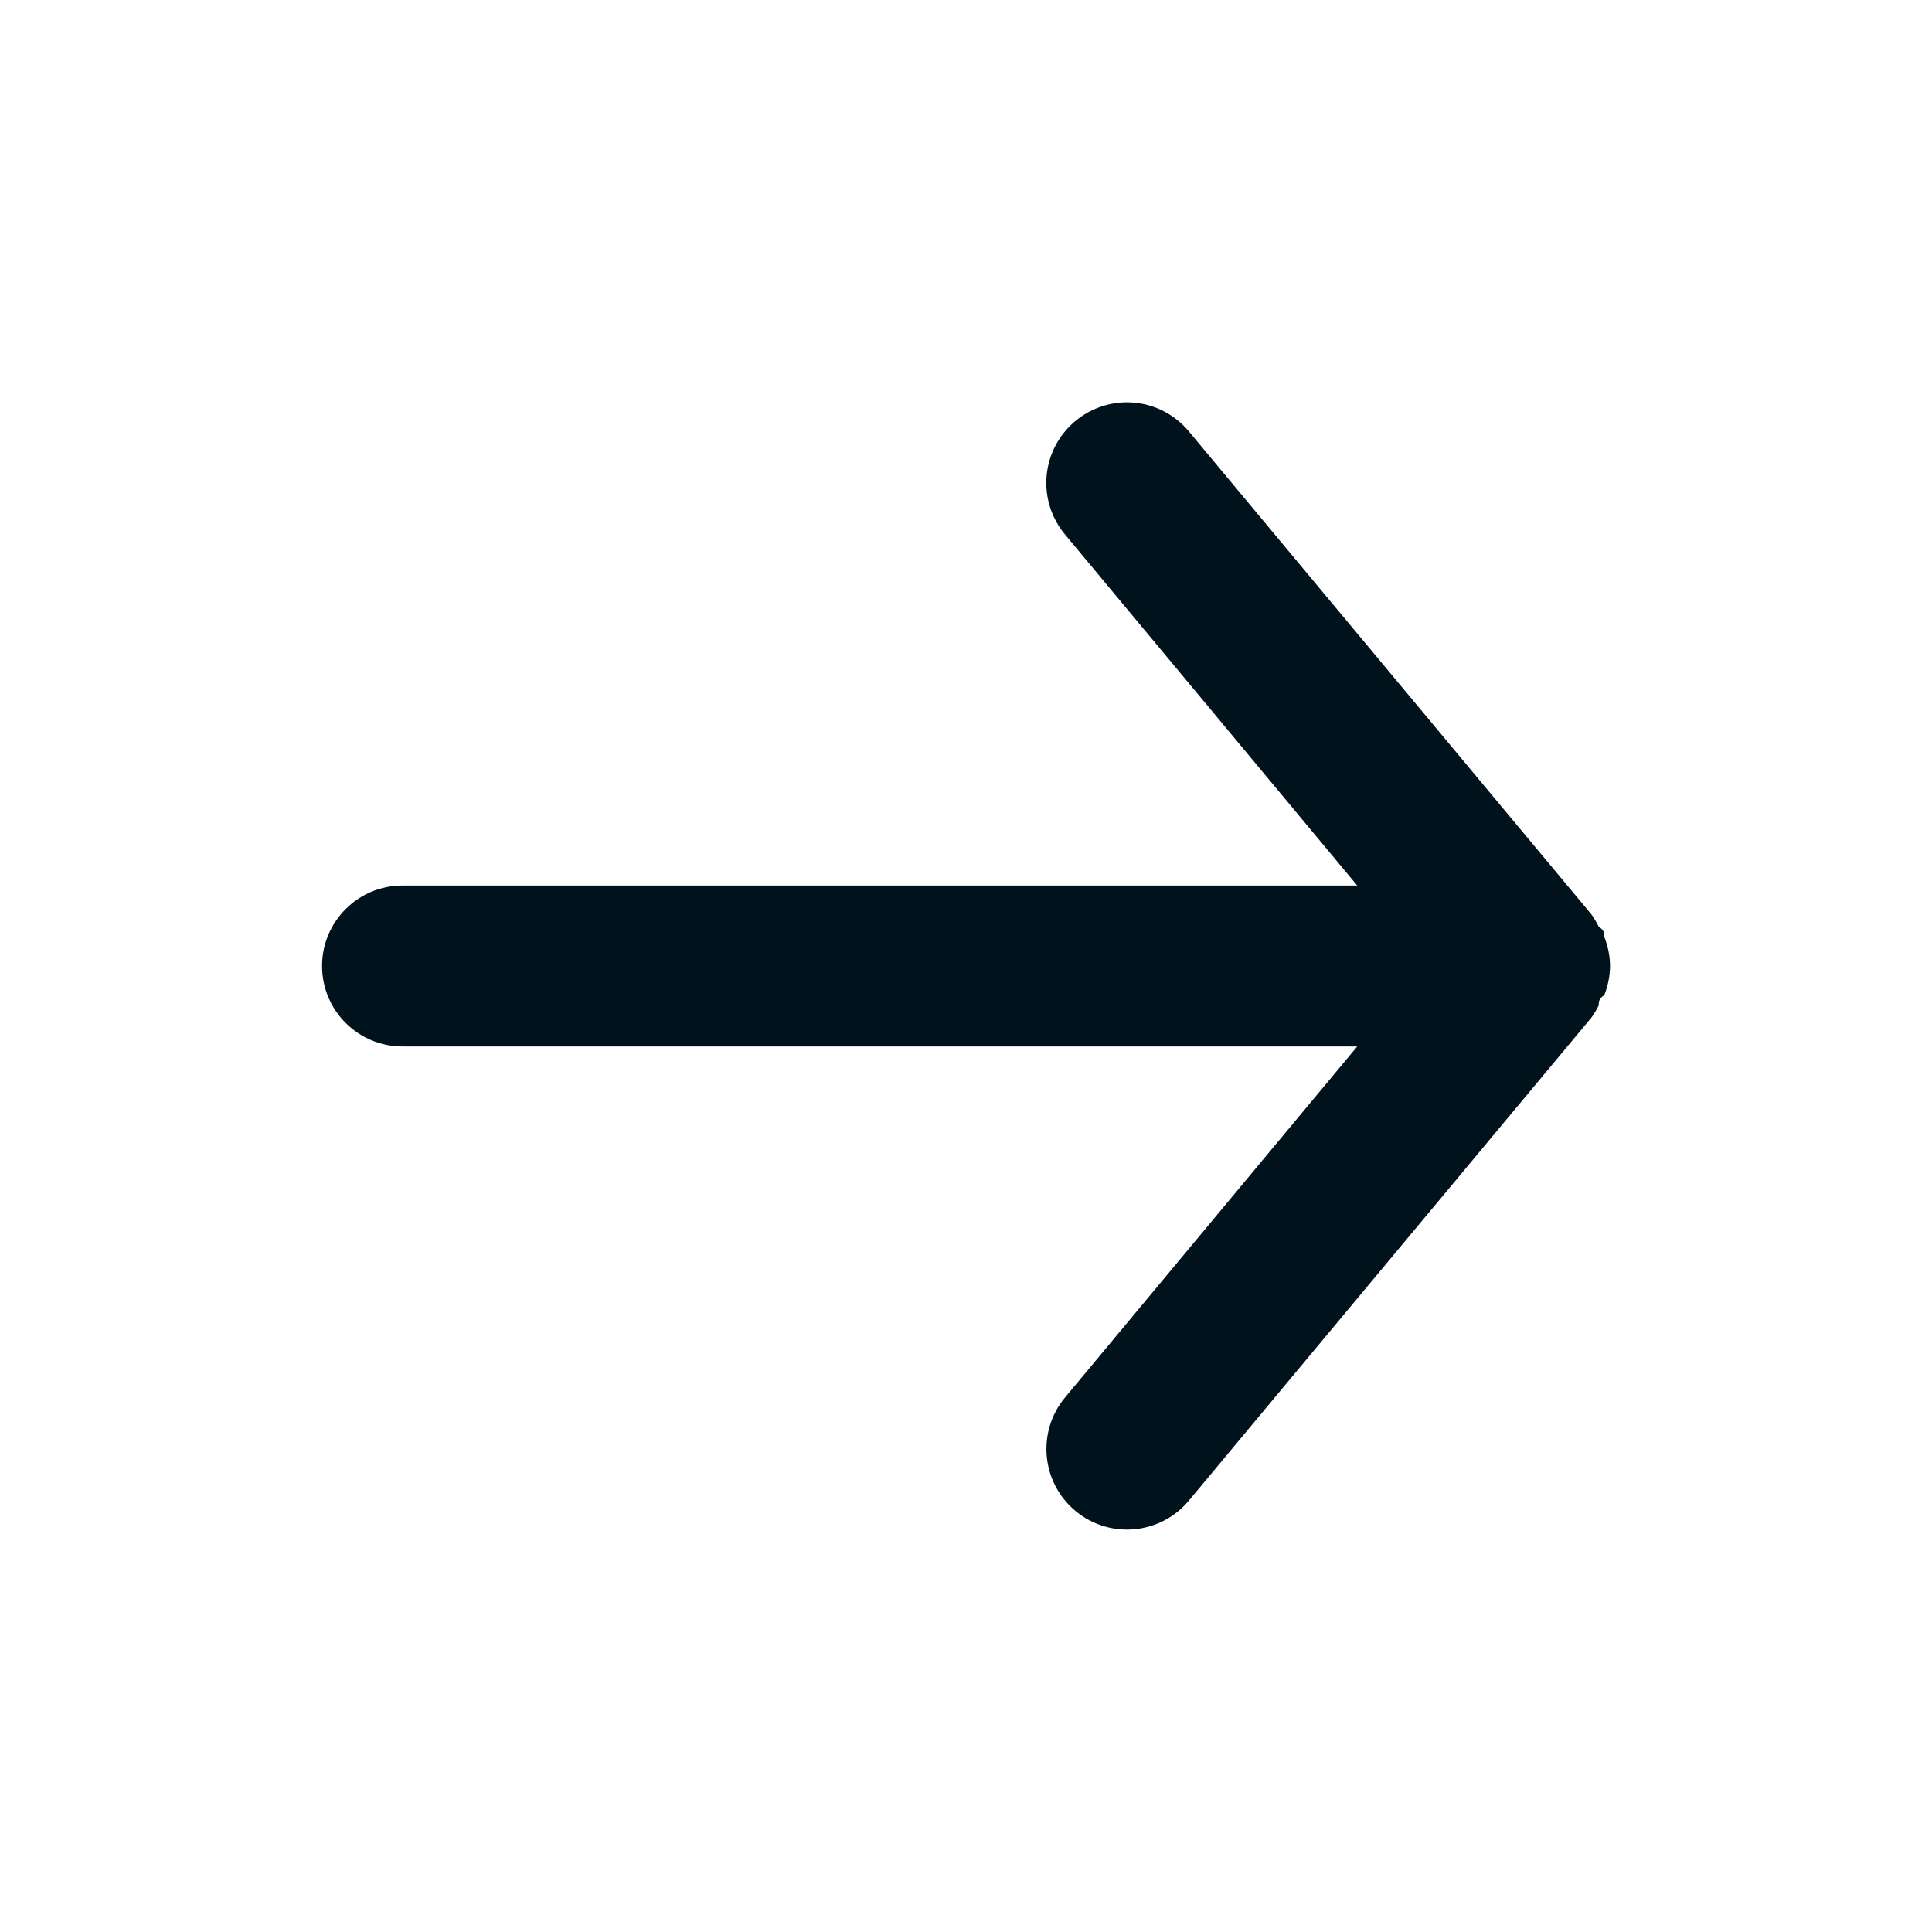
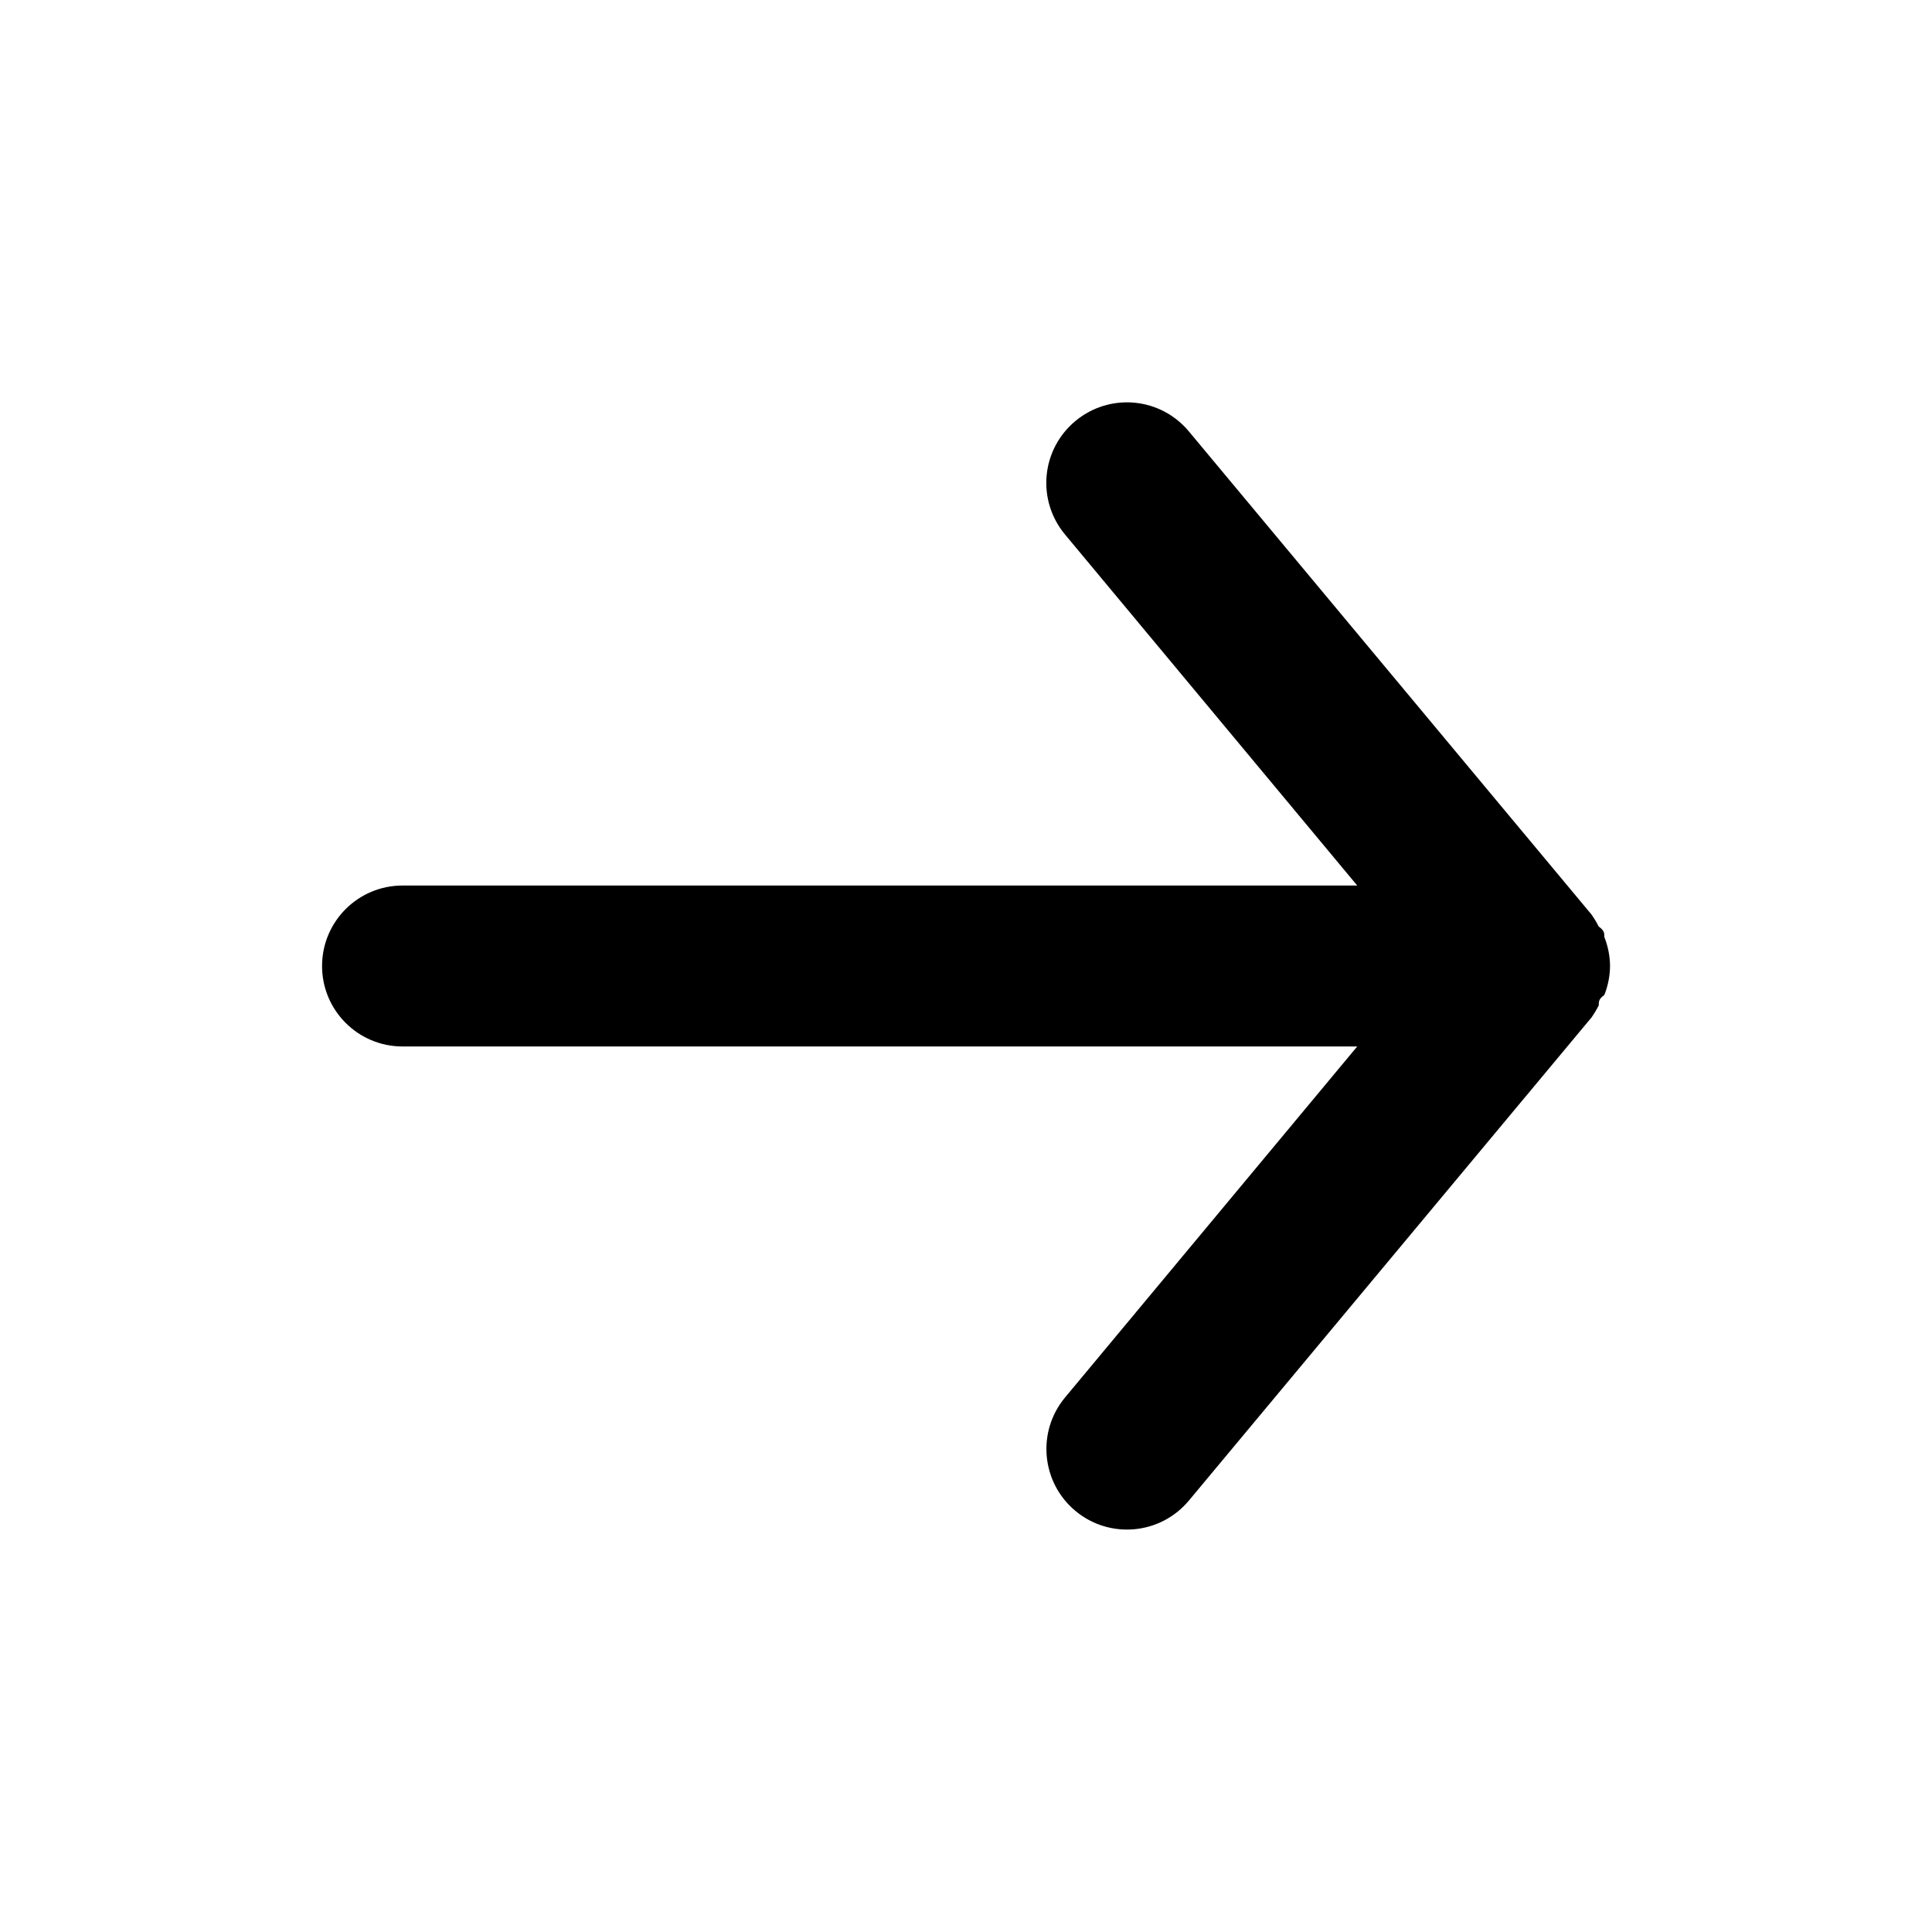
- <svg xmlns="http://www.w3.org/2000/svg" width="20" height="20" viewBox="0 0 20 20" fill="none">
-   <path d="M4.167 10.833h9.883l-3.025 3.634a.834.834 0 1 0 1.283 1.066l4.167-5a.994.994 0 0 0 .075-.125c0-.041 0-.066.058-.108a.831.831 0 0 0 .059-.3.83.83 0 0 0-.059-.3c0-.042 0-.067-.058-.108a.996.996 0 0 0-.075-.125l-4.167-5a.833.833 0 0 0-1.175-.109.832.832 0 0 0-.108 1.175l3.025 3.634H4.167a.833.833 0 1 0 0 1.666z" fill="#00131D" />
+ <svg xmlns="http://www.w3.org/2000/svg" width="20" height="20" viewBox="0 0 20 20">
+   <path d="M4.167 10.833h9.883l-3.025 3.634a.834.834 0 1 0 1.283 1.066l4.167-5a.994.994 0 0 0 .075-.125c0-.041 0-.066.058-.108a.831.831 0 0 0 .059-.3.83.83 0 0 0-.059-.3c0-.042 0-.067-.058-.108a.996.996 0 0 0-.075-.125l-4.167-5a.833.833 0 0 0-1.175-.109.832.832 0 0 0-.108 1.175l3.025 3.634H4.167a.833.833 0 1 0 0 1.666z" />
</svg>
